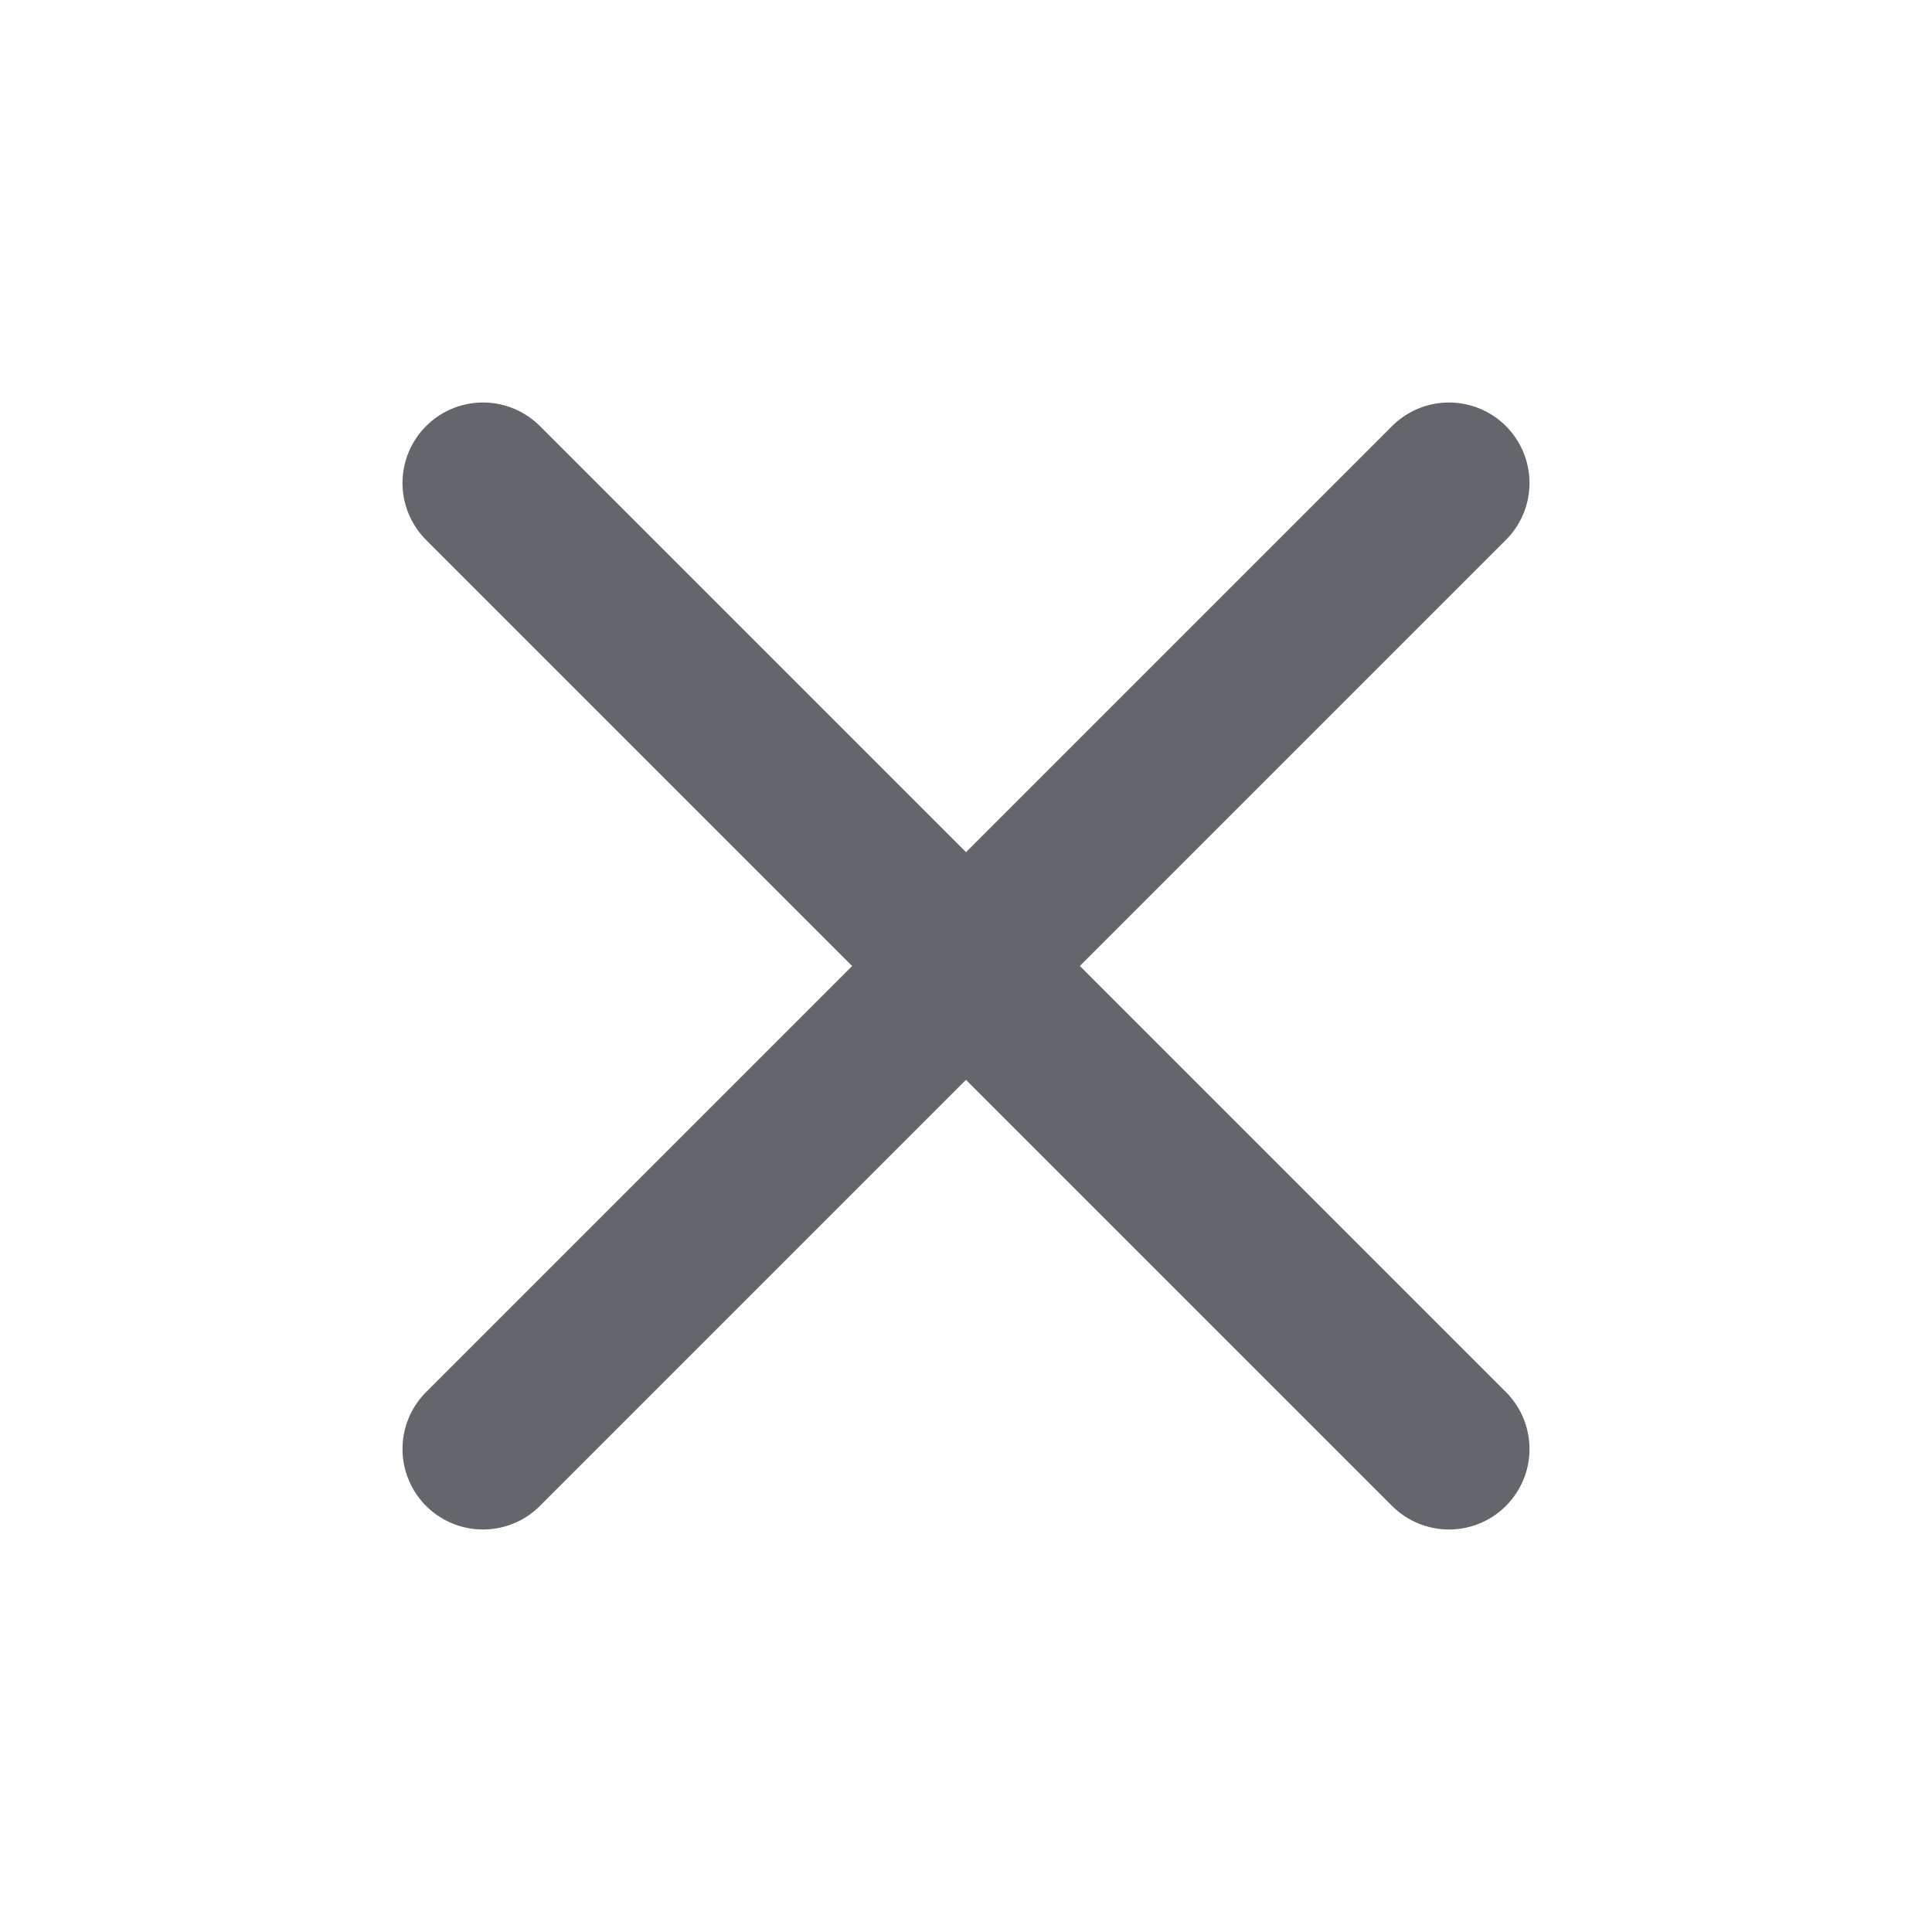
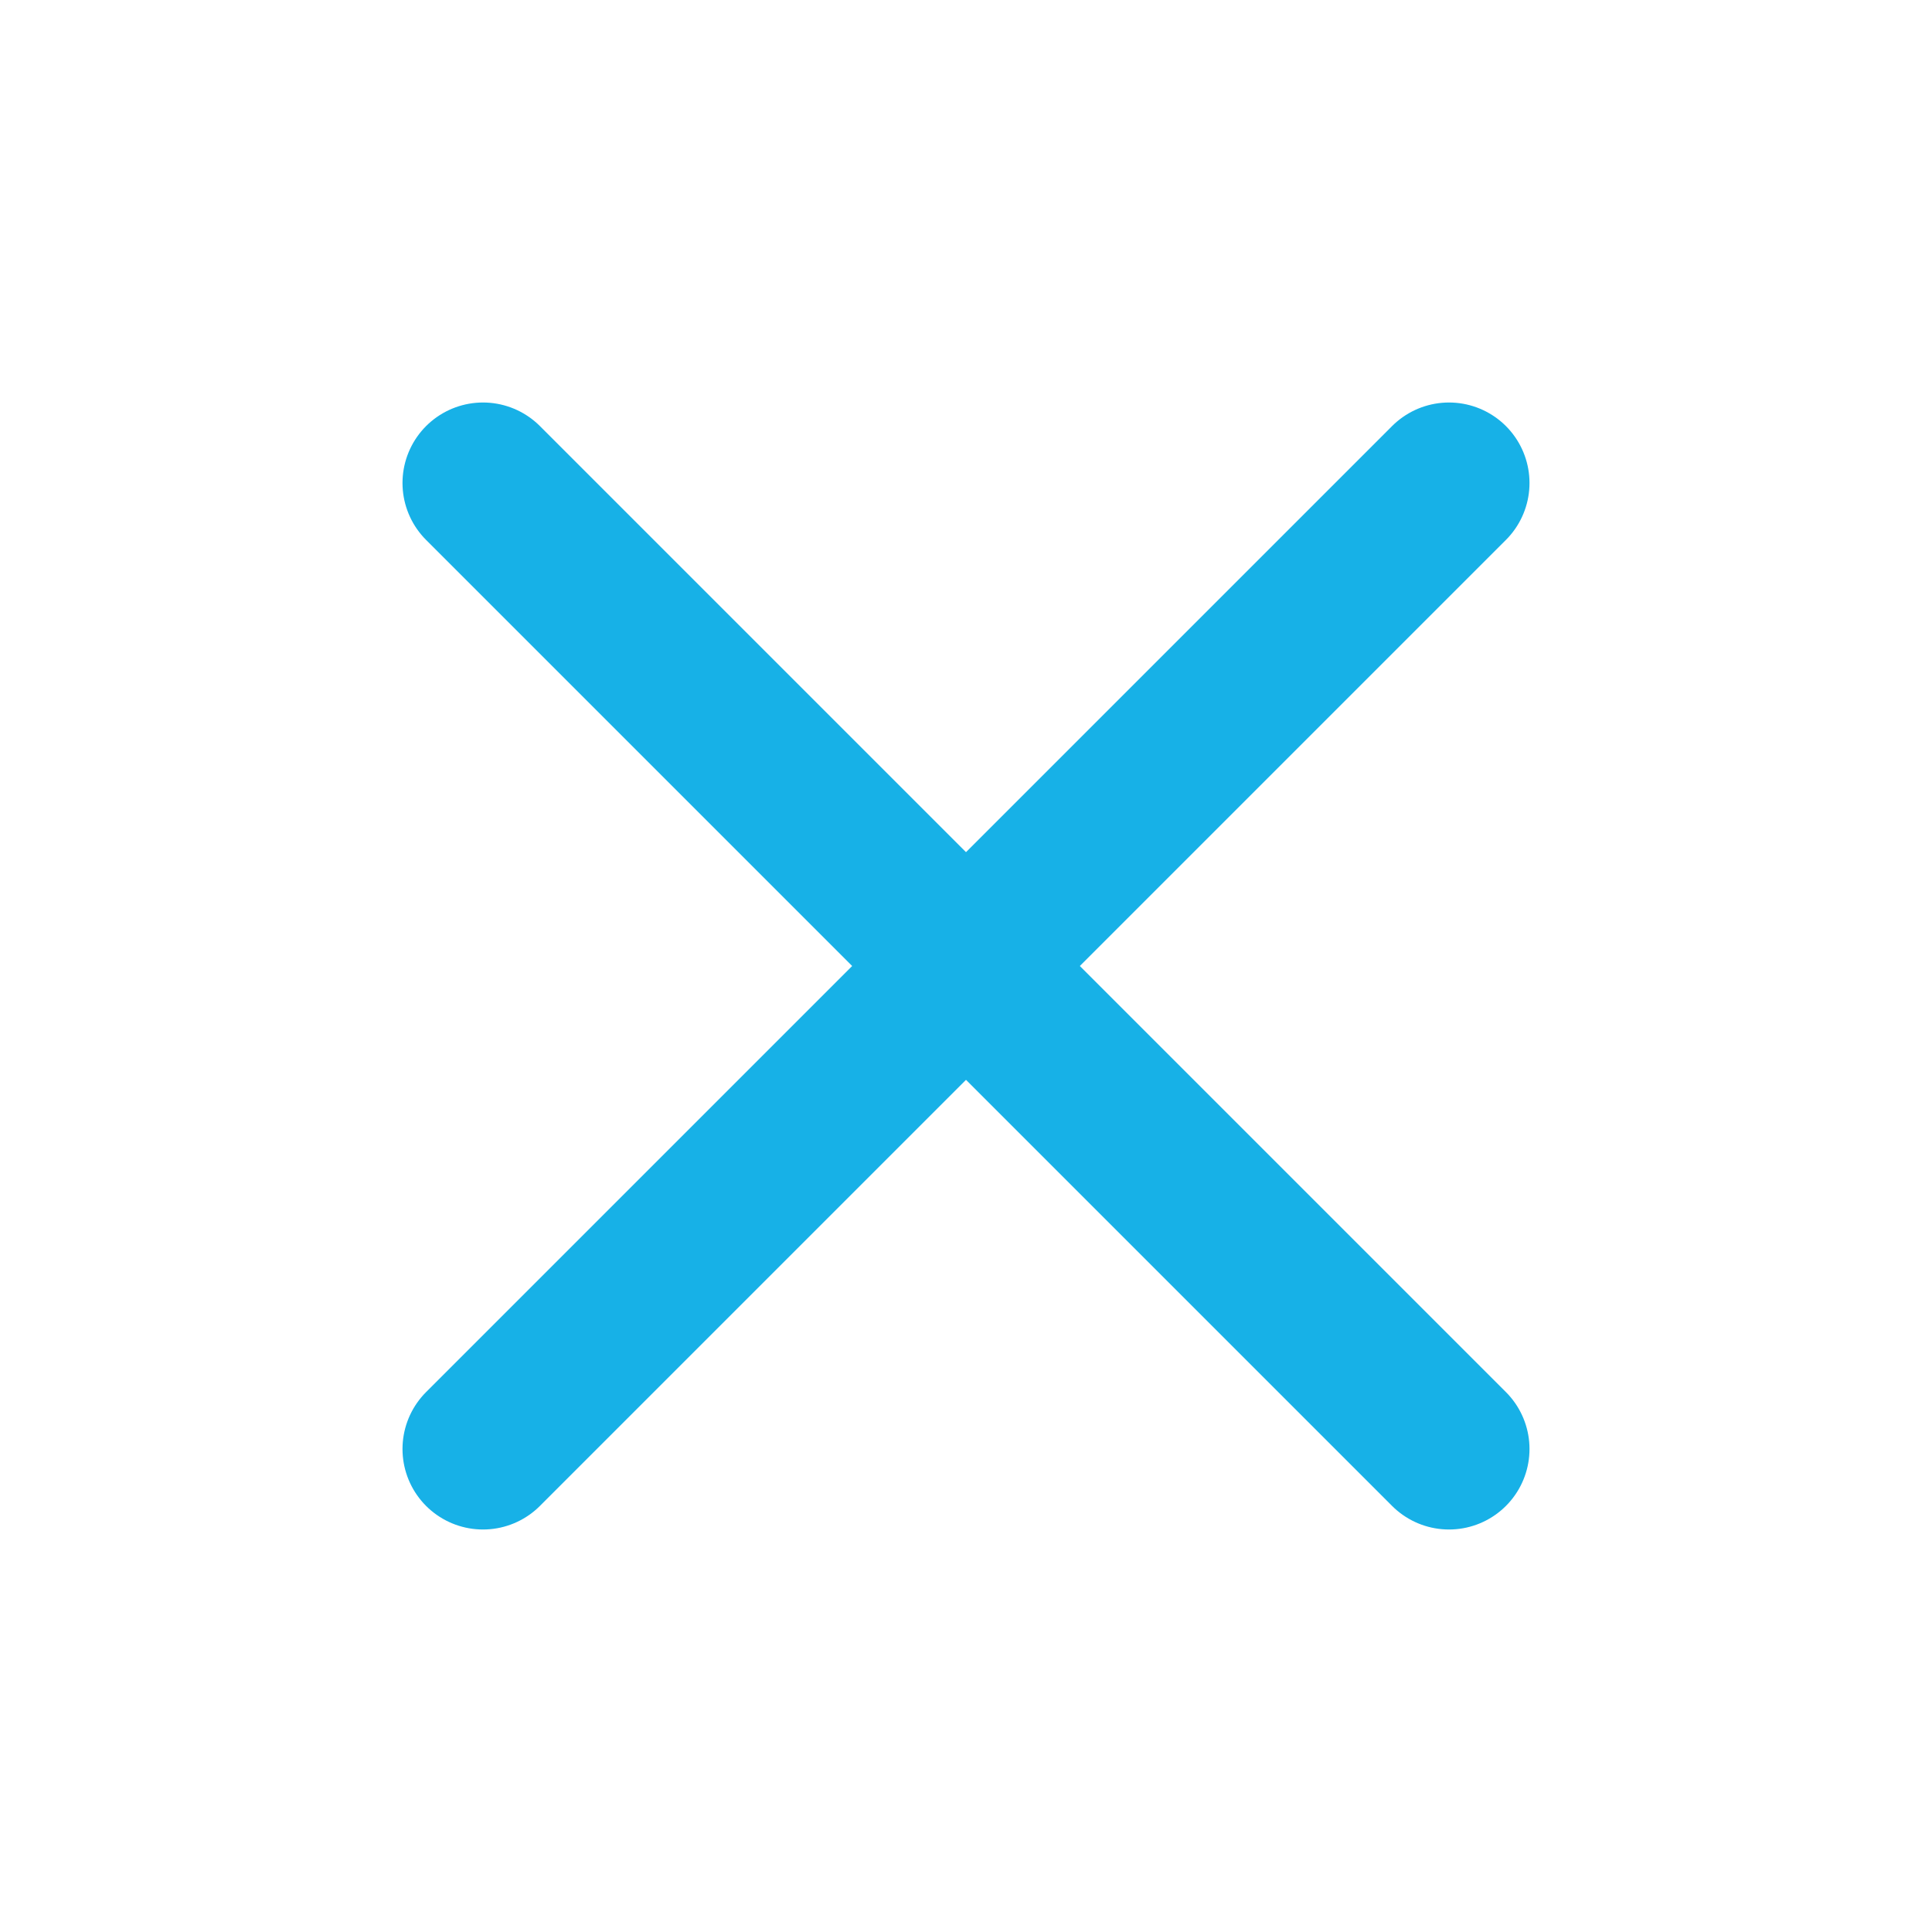
<svg xmlns="http://www.w3.org/2000/svg" width="24" height="24" viewBox="0 0 24 24" fill="none">
-   <path d="M18 6L6 18" stroke="#63666A" stroke-width="2" stroke-linecap="round" stroke-linejoin="round" />
-   <path d="M6 6L18 18" stroke="#63666A" stroke-width="2" stroke-linecap="round" stroke-linejoin="round" />
+   <path d="M18 6L6 18" stroke="#17B1E7" stroke-width="2" stroke-linecap="round" stroke-linejoin="round" />
+   <path d="M6 6L18 18" stroke="#17B1E7" stroke-width="2" stroke-linecap="round" stroke-linejoin="round" />
</svg>
